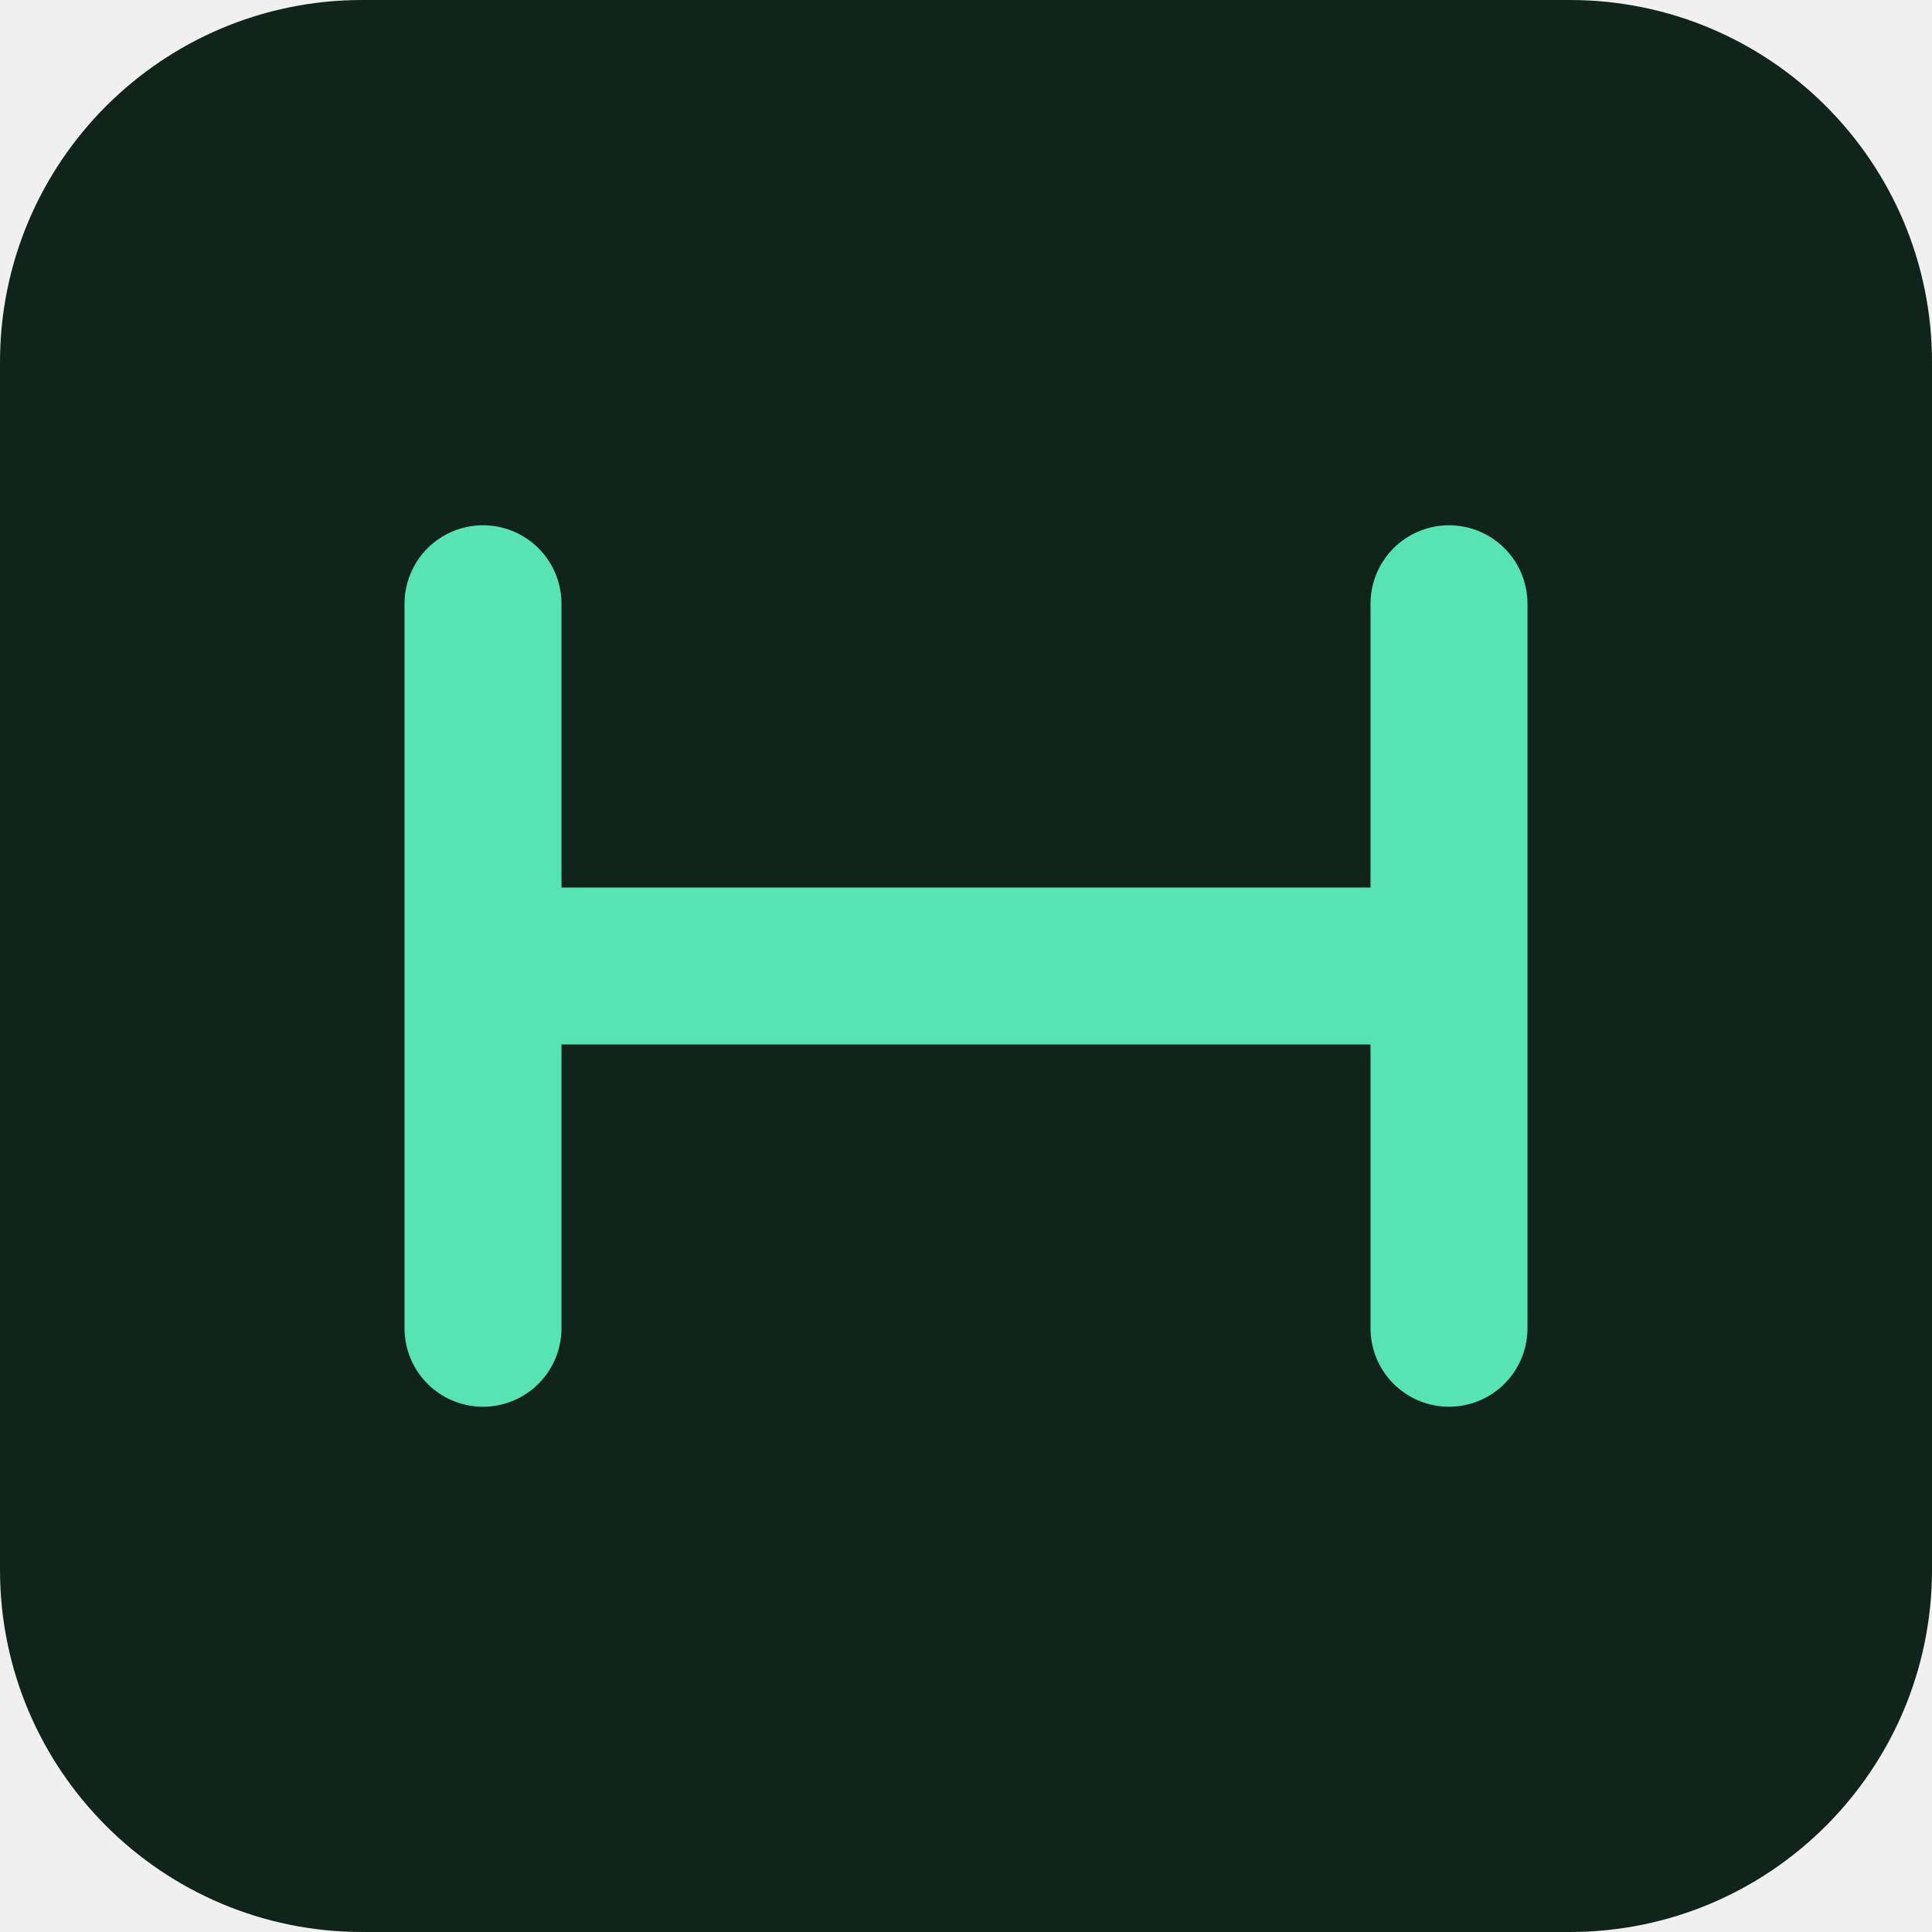
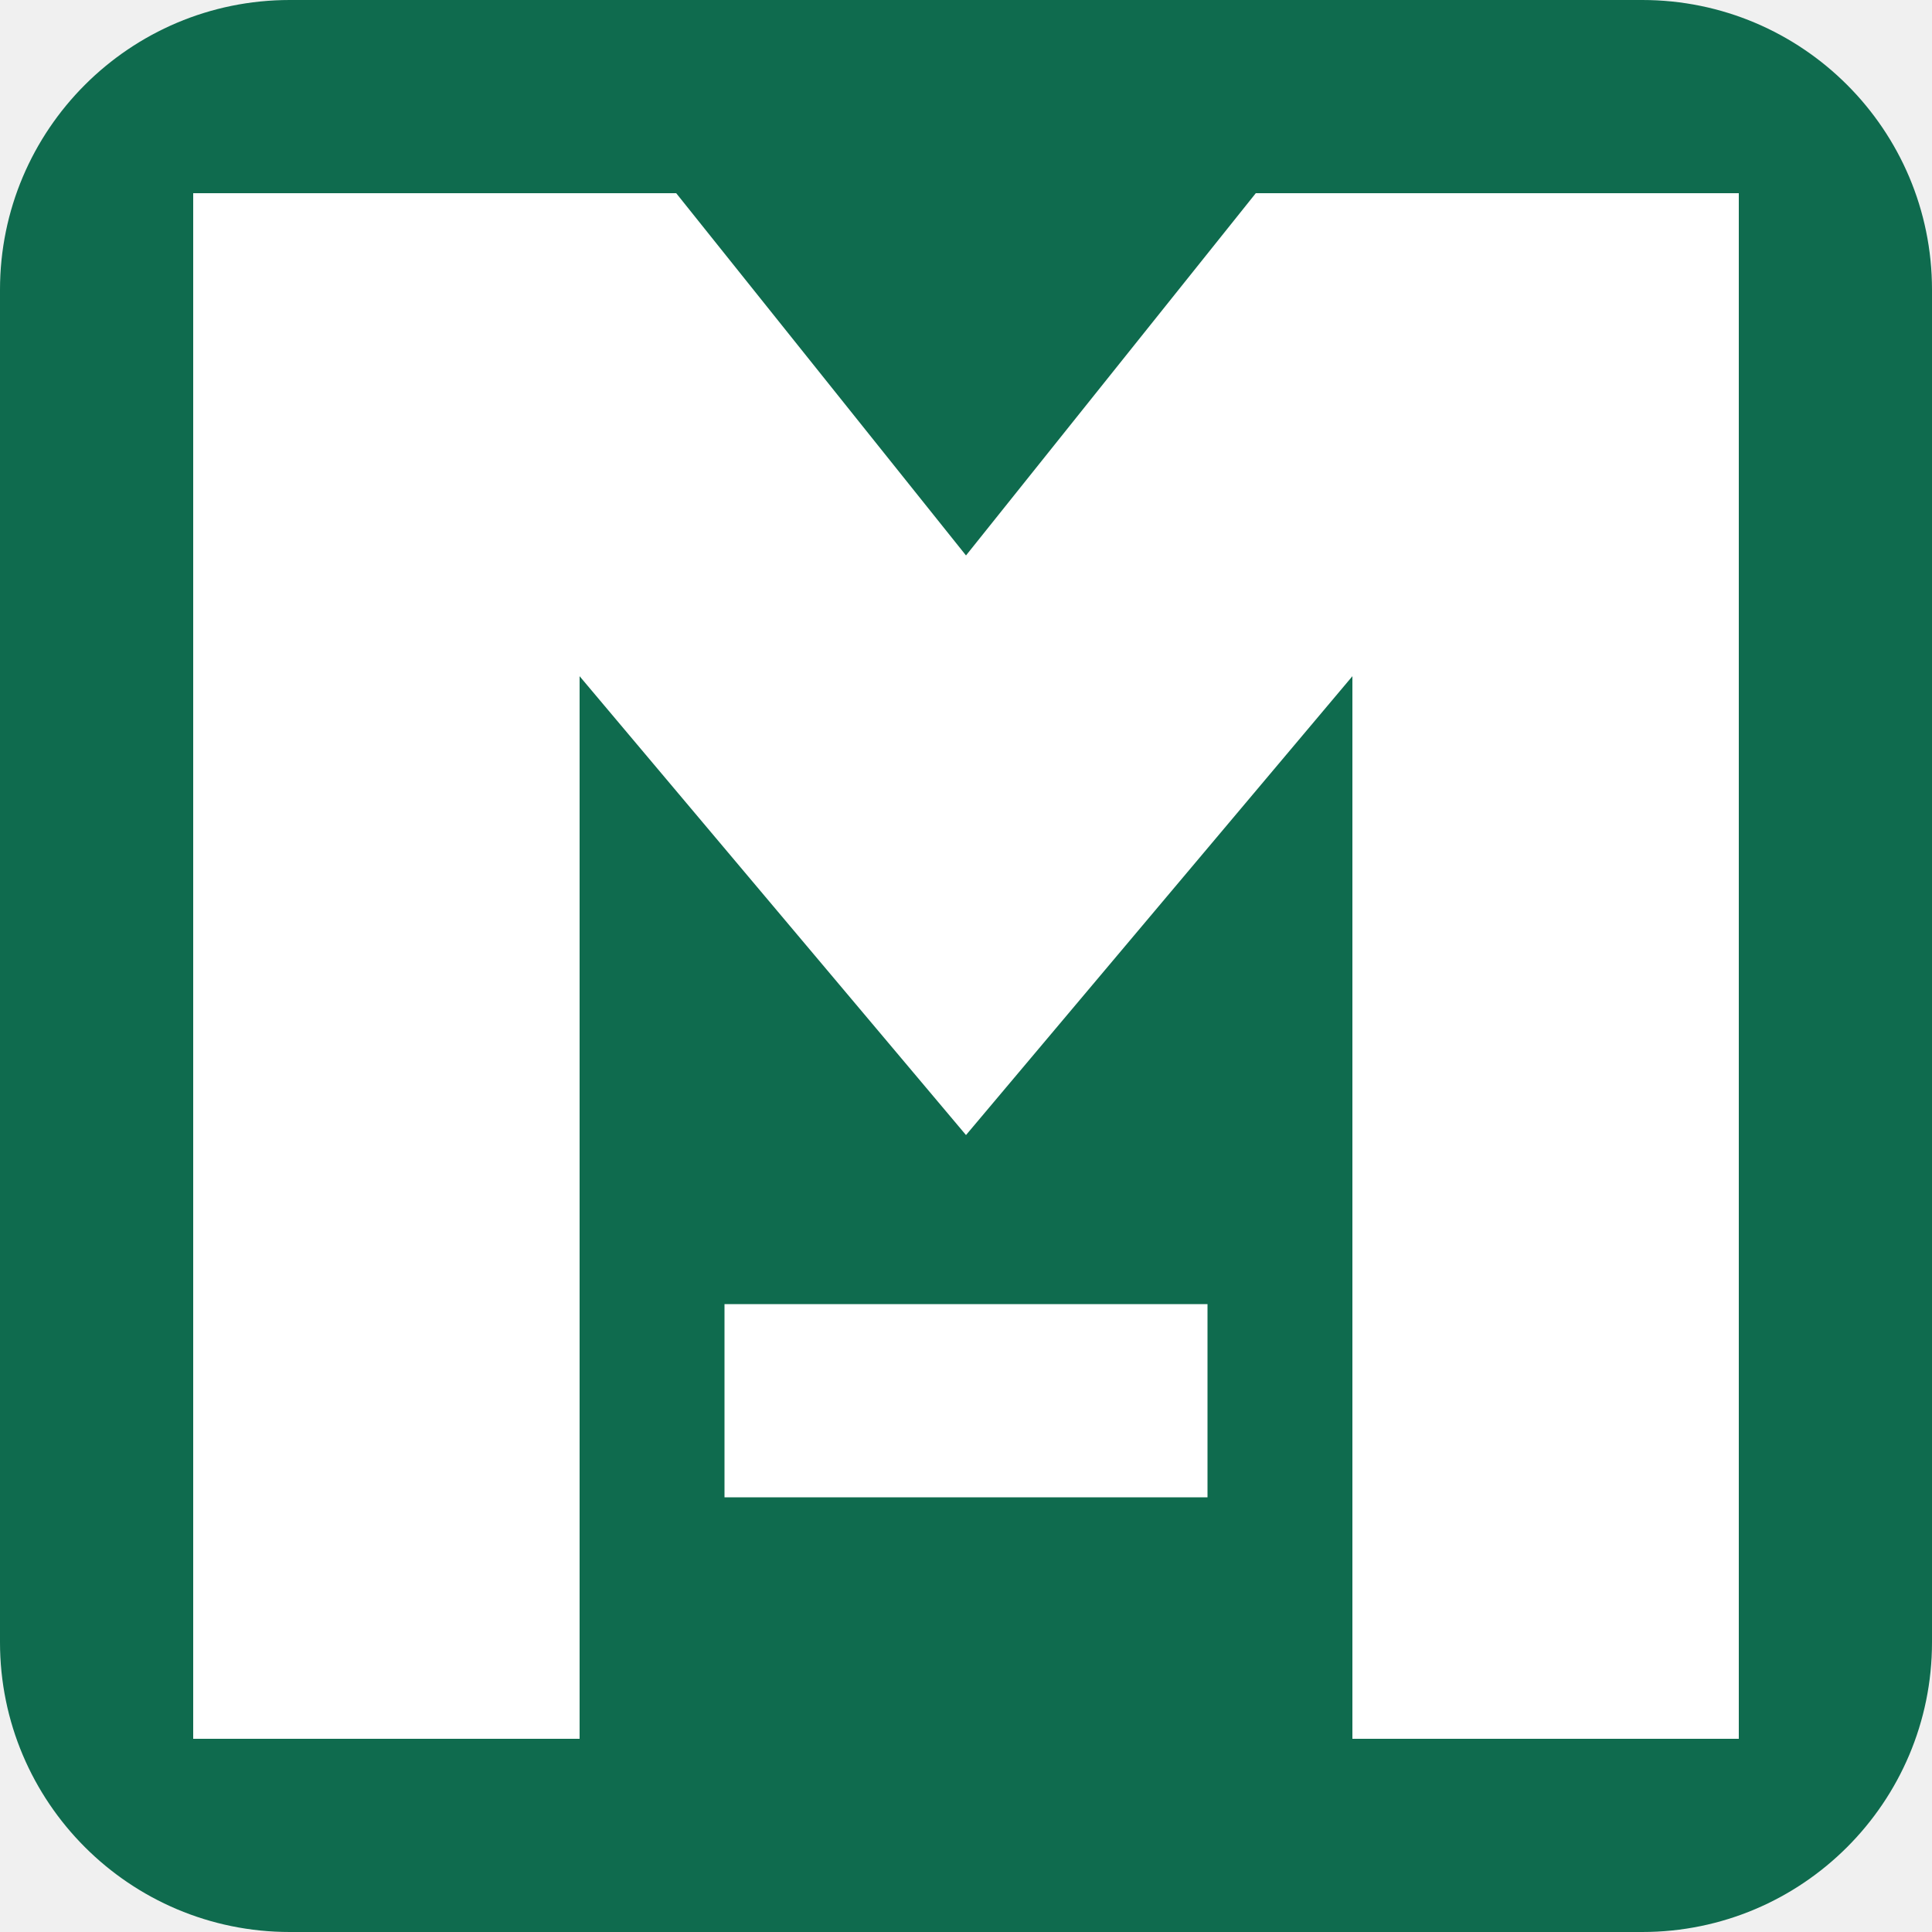
- <svg xmlns="http://www.w3.org/2000/svg" width="32" height="32" viewBox="0 0 32 32">
-   <rect width="32" height="32" rx="6" fill="#10241c" />
-   <path d="M8 10v12M24 10v12M8 16h16" stroke="#57e3b3" stroke-width="2.6" stroke-linecap="round" />
+ <svg xmlns="http://www.w3.org/2000/svg" viewBox="0 0 80 80">
+   <rect width="80" height="80" rx="12" fill="#0F6B4E" />
+   <g transform="translate(8 8)">
+     <path fill="#FFFFFF" d="M0 0H20L32 15L44 0H64V64H48V20L32 39L16 20V64H0Z M22 46H42V54H22Z" />
+   </g>
</svg>
